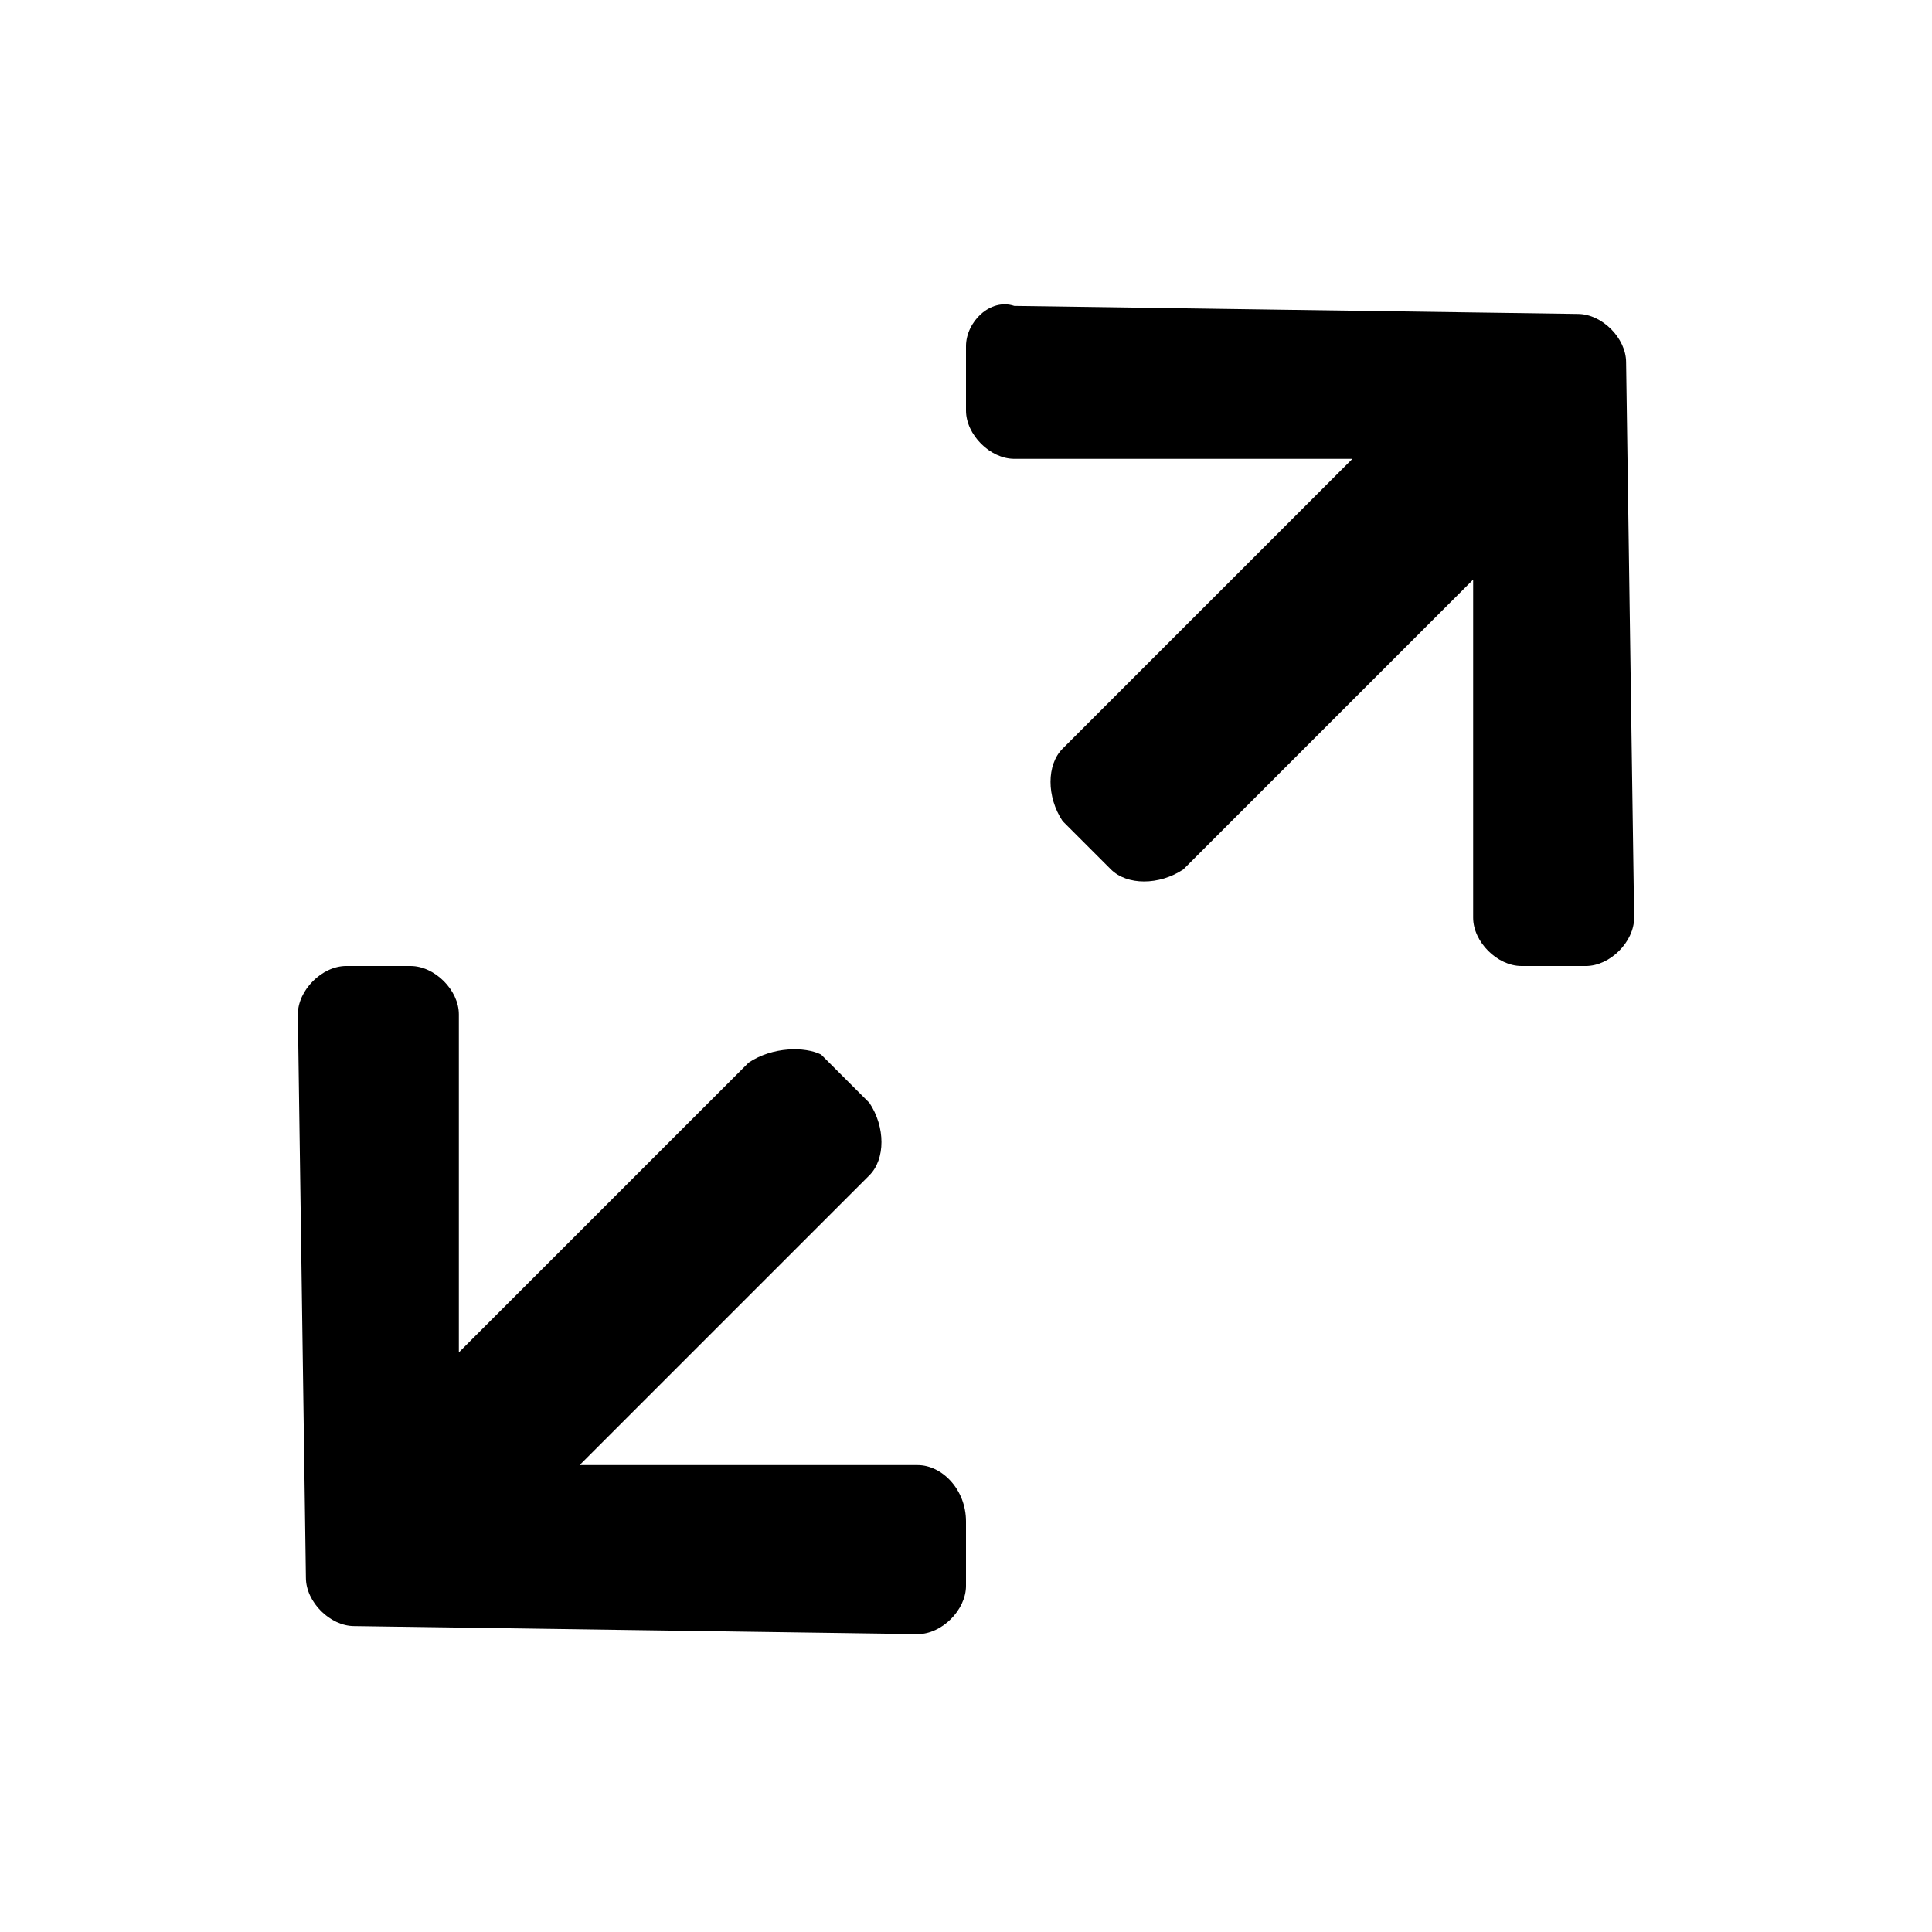
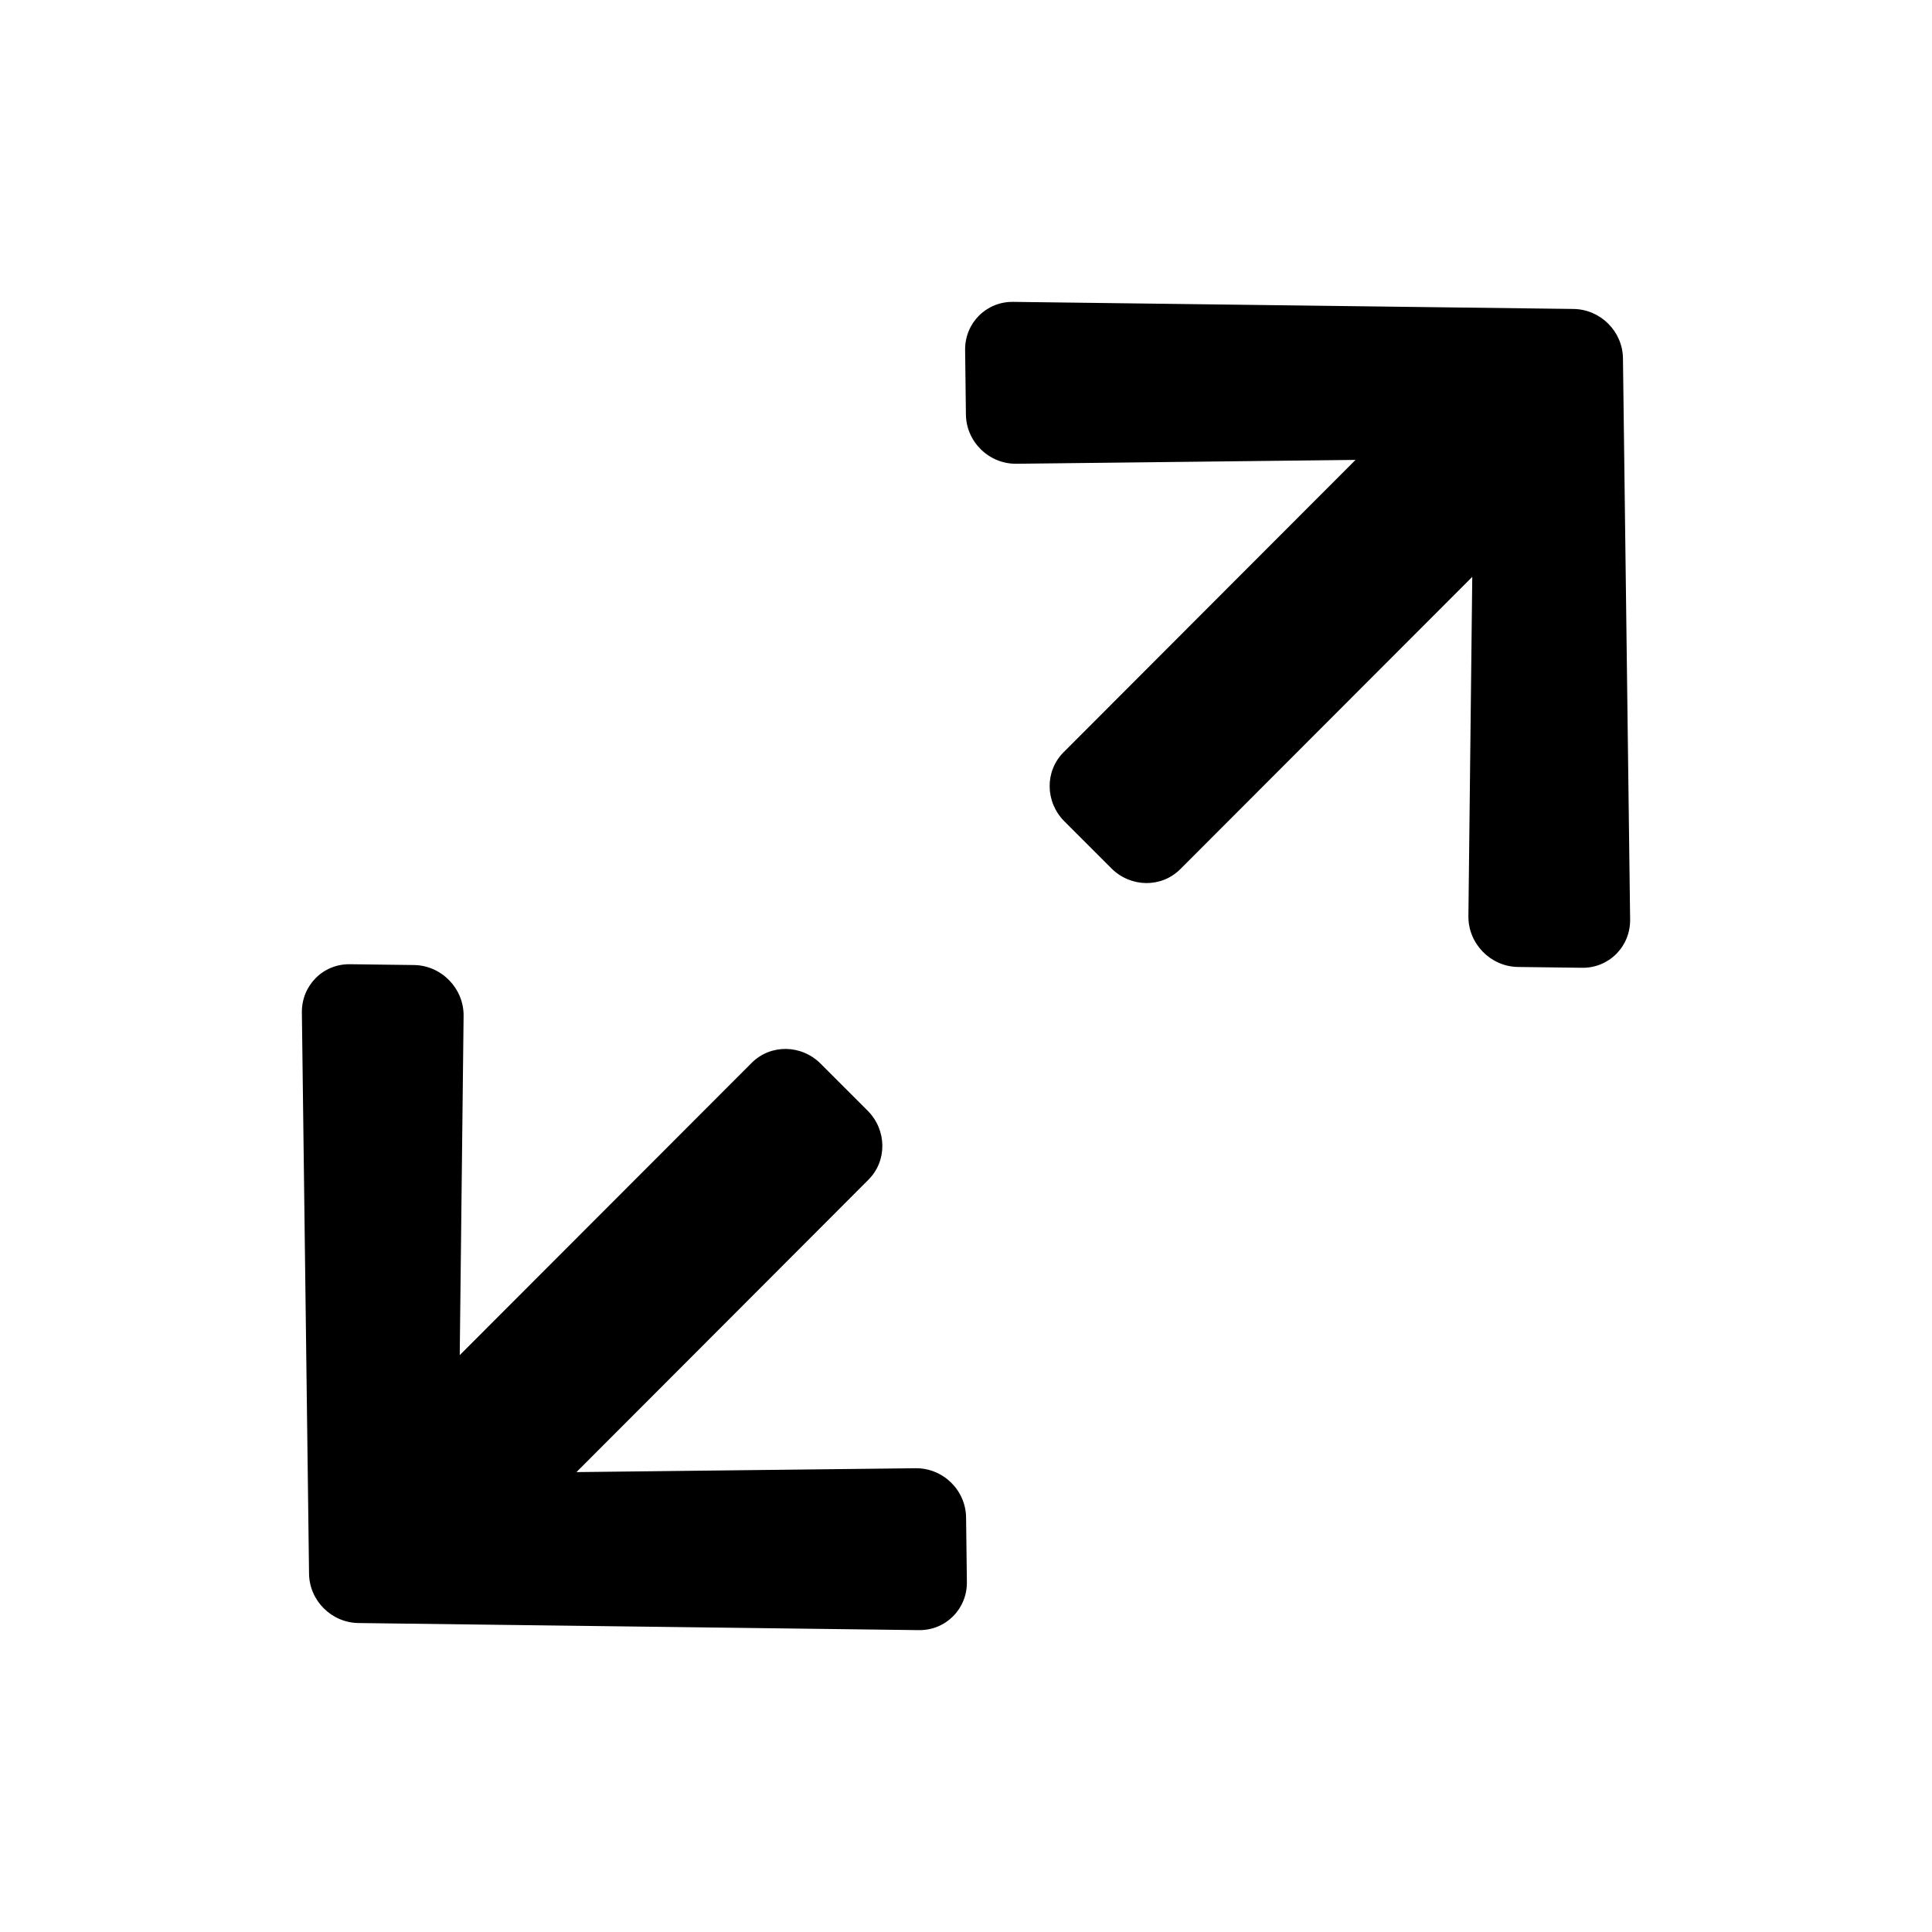
- <svg xmlns="http://www.w3.org/2000/svg" viewBox="0 0 24 24" width="16" height="16">
-   <path d="M20.2,4.5c0-0.3-0.3-0.6-0.6-0.6l-7-0.1C12.3,3.7,12,4,12,4.3l0,0.8c0,0.3,0.3,0.6,0.6,0.6l4.2,0l-3.6,3.6   c-0.2,0.2-0.2,0.6,0,0.9l0.6,0.6c0.2,0.2,0.6,0.2,0.9,0l3.6-3.6l0,4.2c0,0.3,0.3,0.6,0.6,0.6l0.8,0c0.3,0,0.6-0.3,0.6-0.6L20.2,4.5   z" />
-   <path d="M11.4,18.2l-4.2,0l3.6-3.6c0.2-0.2,0.2-0.6,0-0.9l-0.6-0.6C10,13,9.6,13,9.3,13.2l-3.6,3.6l0-4.2   c0-0.3-0.3-0.6-0.6-0.6l-0.8,0c-0.3,0-0.6,0.3-0.6,0.6l0.1,7c0,0.3,0.3,0.6,0.6,0.6l7,0.1c0.3,0,0.6-0.3,0.6-0.6l0-0.8   C12,18.5,11.7,18.2,11.4,18.2z" />
+ <svg xmlns="http://www.w3.org/2000/svg" width="24" height="24" viewBox="0 0 24 24" fill="currentColor">
+   <path d="M11.999 5.146L11.989 4.35C11.984 4.013 12.253 3.744 12.588 3.75L19.546 3.838C19.883 3.842 20.158 4.118 20.161 4.453L20.25 11.422C20.254 11.759 19.986 12.028 19.651 12.022L18.856 12.012C18.516 12.007 18.238 11.722 18.241 11.382L18.289 7.166L14.663 10.796C14.428 11.032 14.045 11.027 13.804 10.785L13.223 10.204C12.982 9.963 12.977 9.579 13.213 9.344L16.839 5.713L12.628 5.761C12.286 5.766 12.001 5.488 11.999 5.146Z" />
+   <path d="M12.001 18.854L12.011 19.65C12.016 19.987 11.747 20.256 11.412 20.25L4.454 20.162C4.117 20.158 3.842 19.882 3.839 19.547L3.75 12.578C3.746 12.241 4.014 11.972 4.349 11.978L5.144 11.988C5.484 11.993 5.762 12.278 5.759 12.618L5.711 16.834L9.337 13.204C9.572 12.968 9.955 12.973 10.196 13.215L10.777 13.796C11.018 14.037 11.023 14.421 10.787 14.656L7.161 18.287L11.372 18.239C11.714 18.234 11.999 18.512 12.001 18.854Z" />
</svg>
